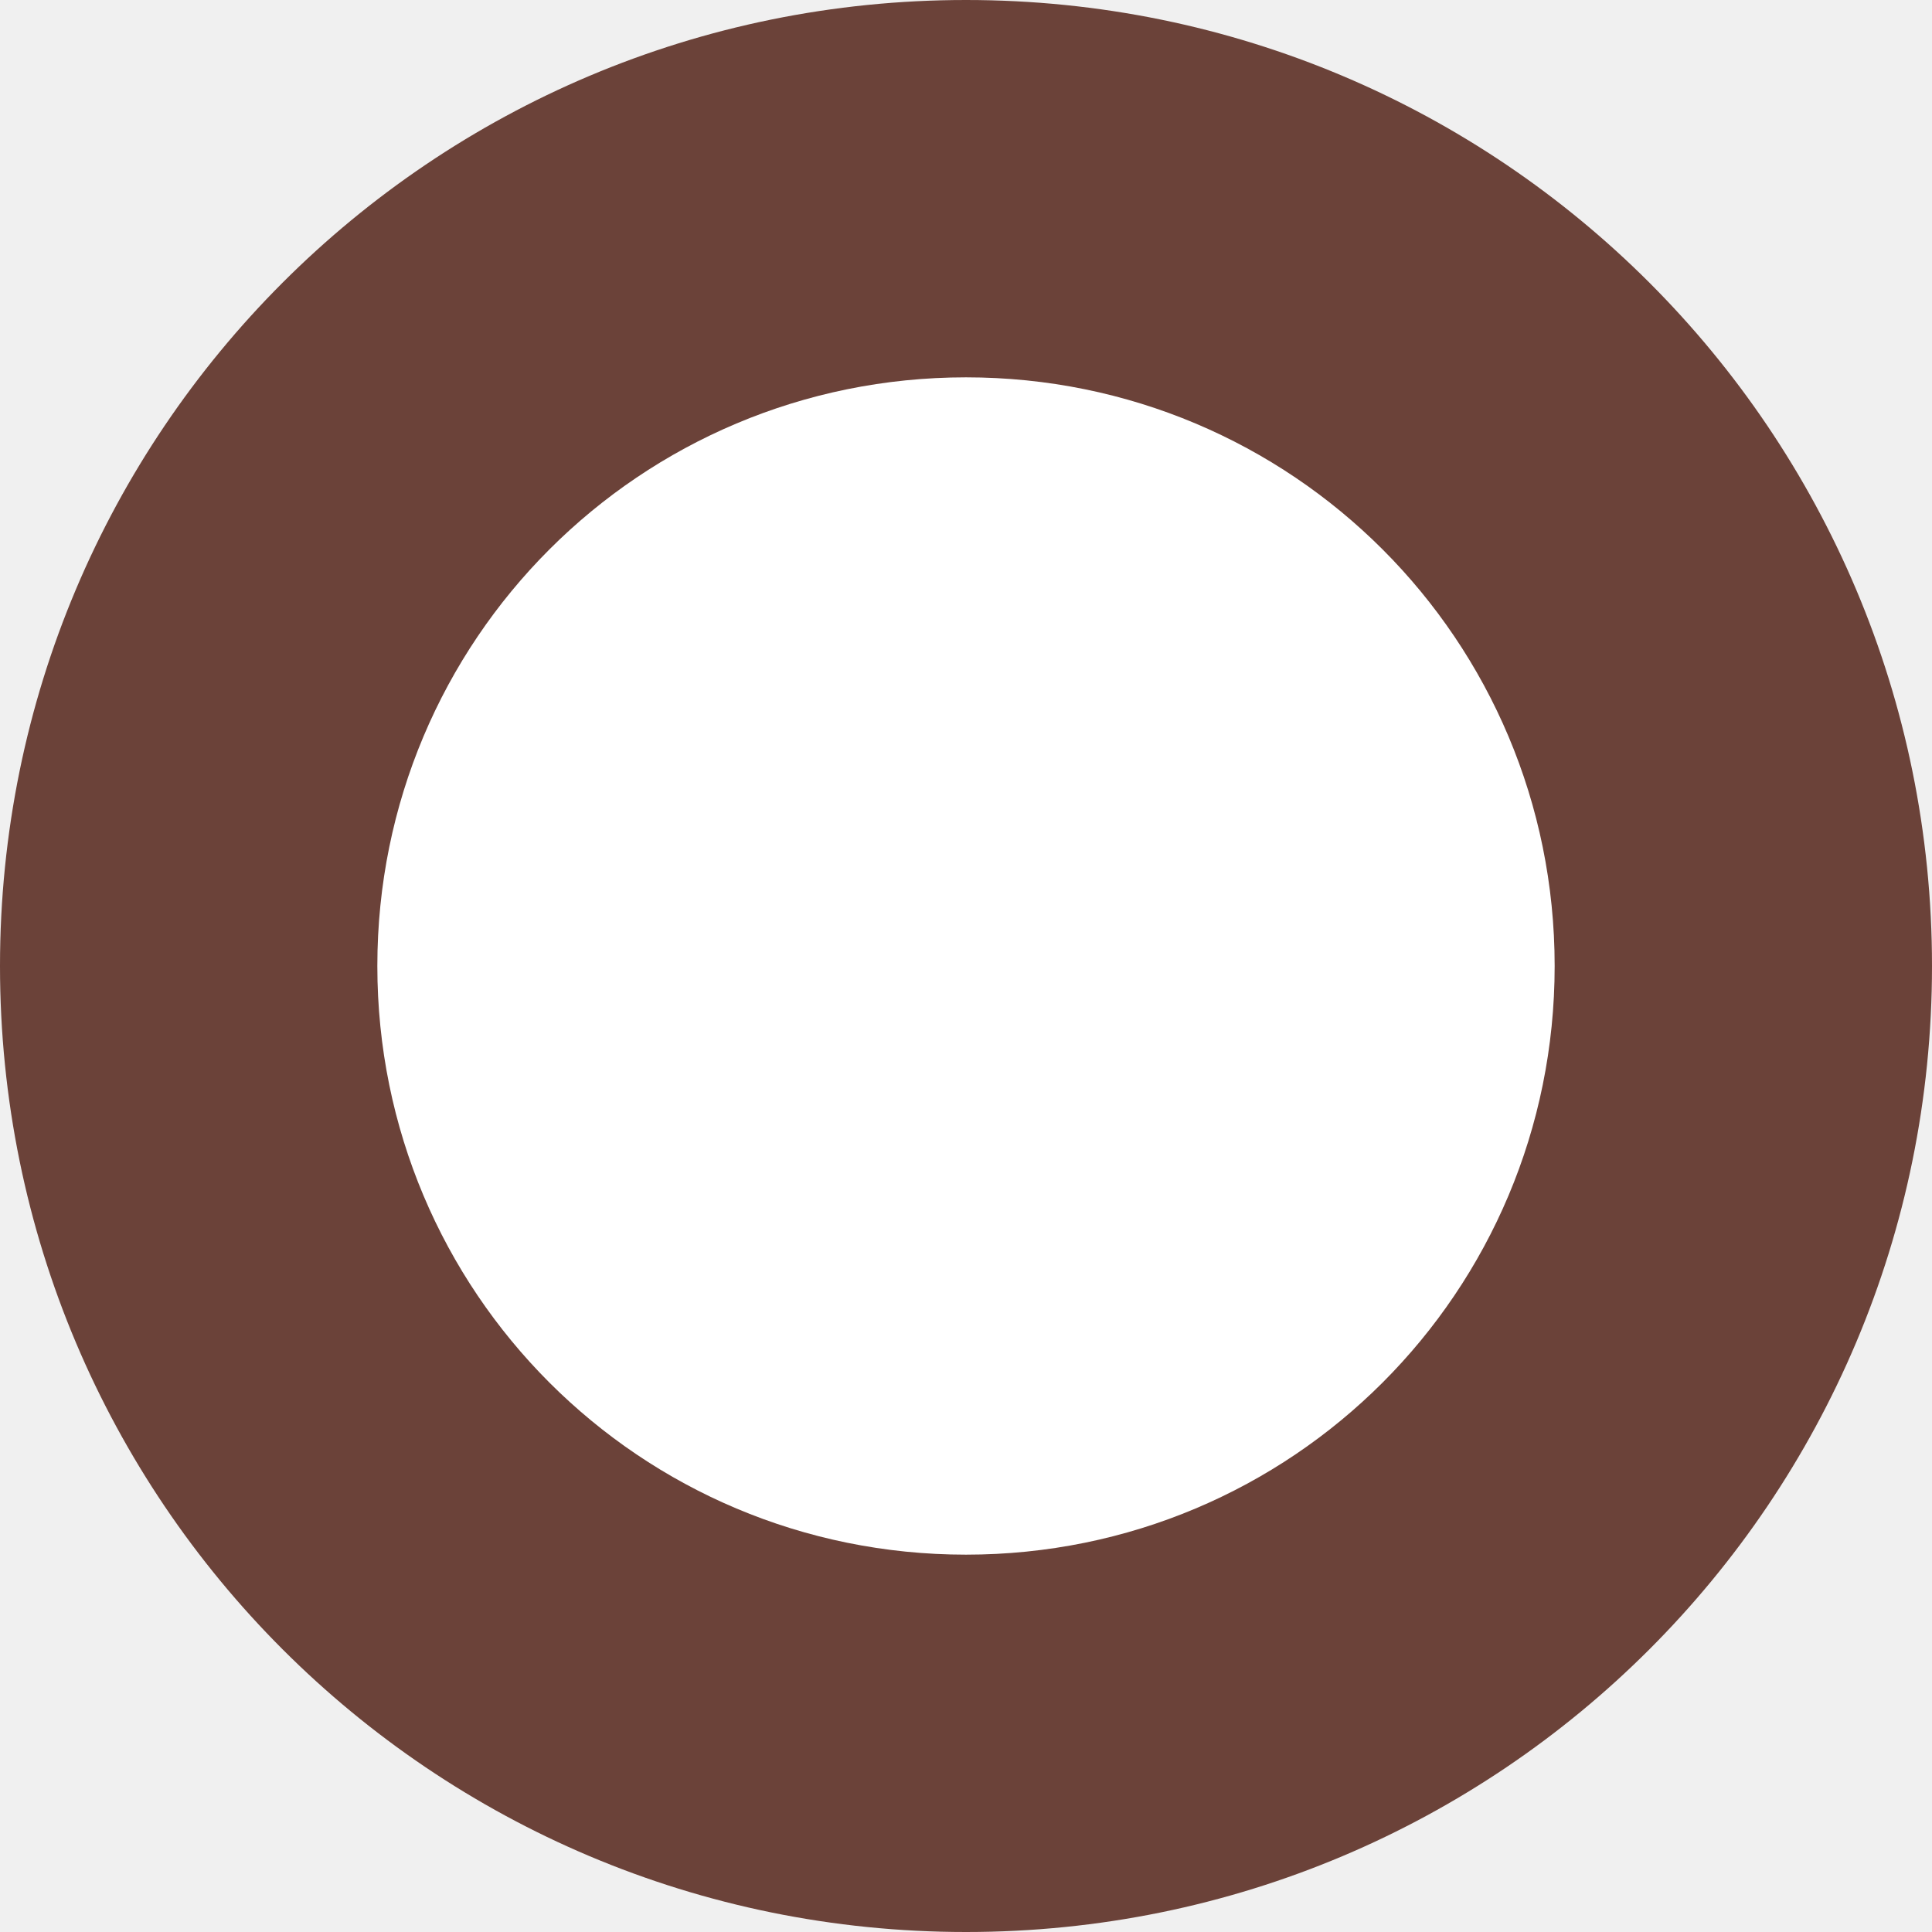
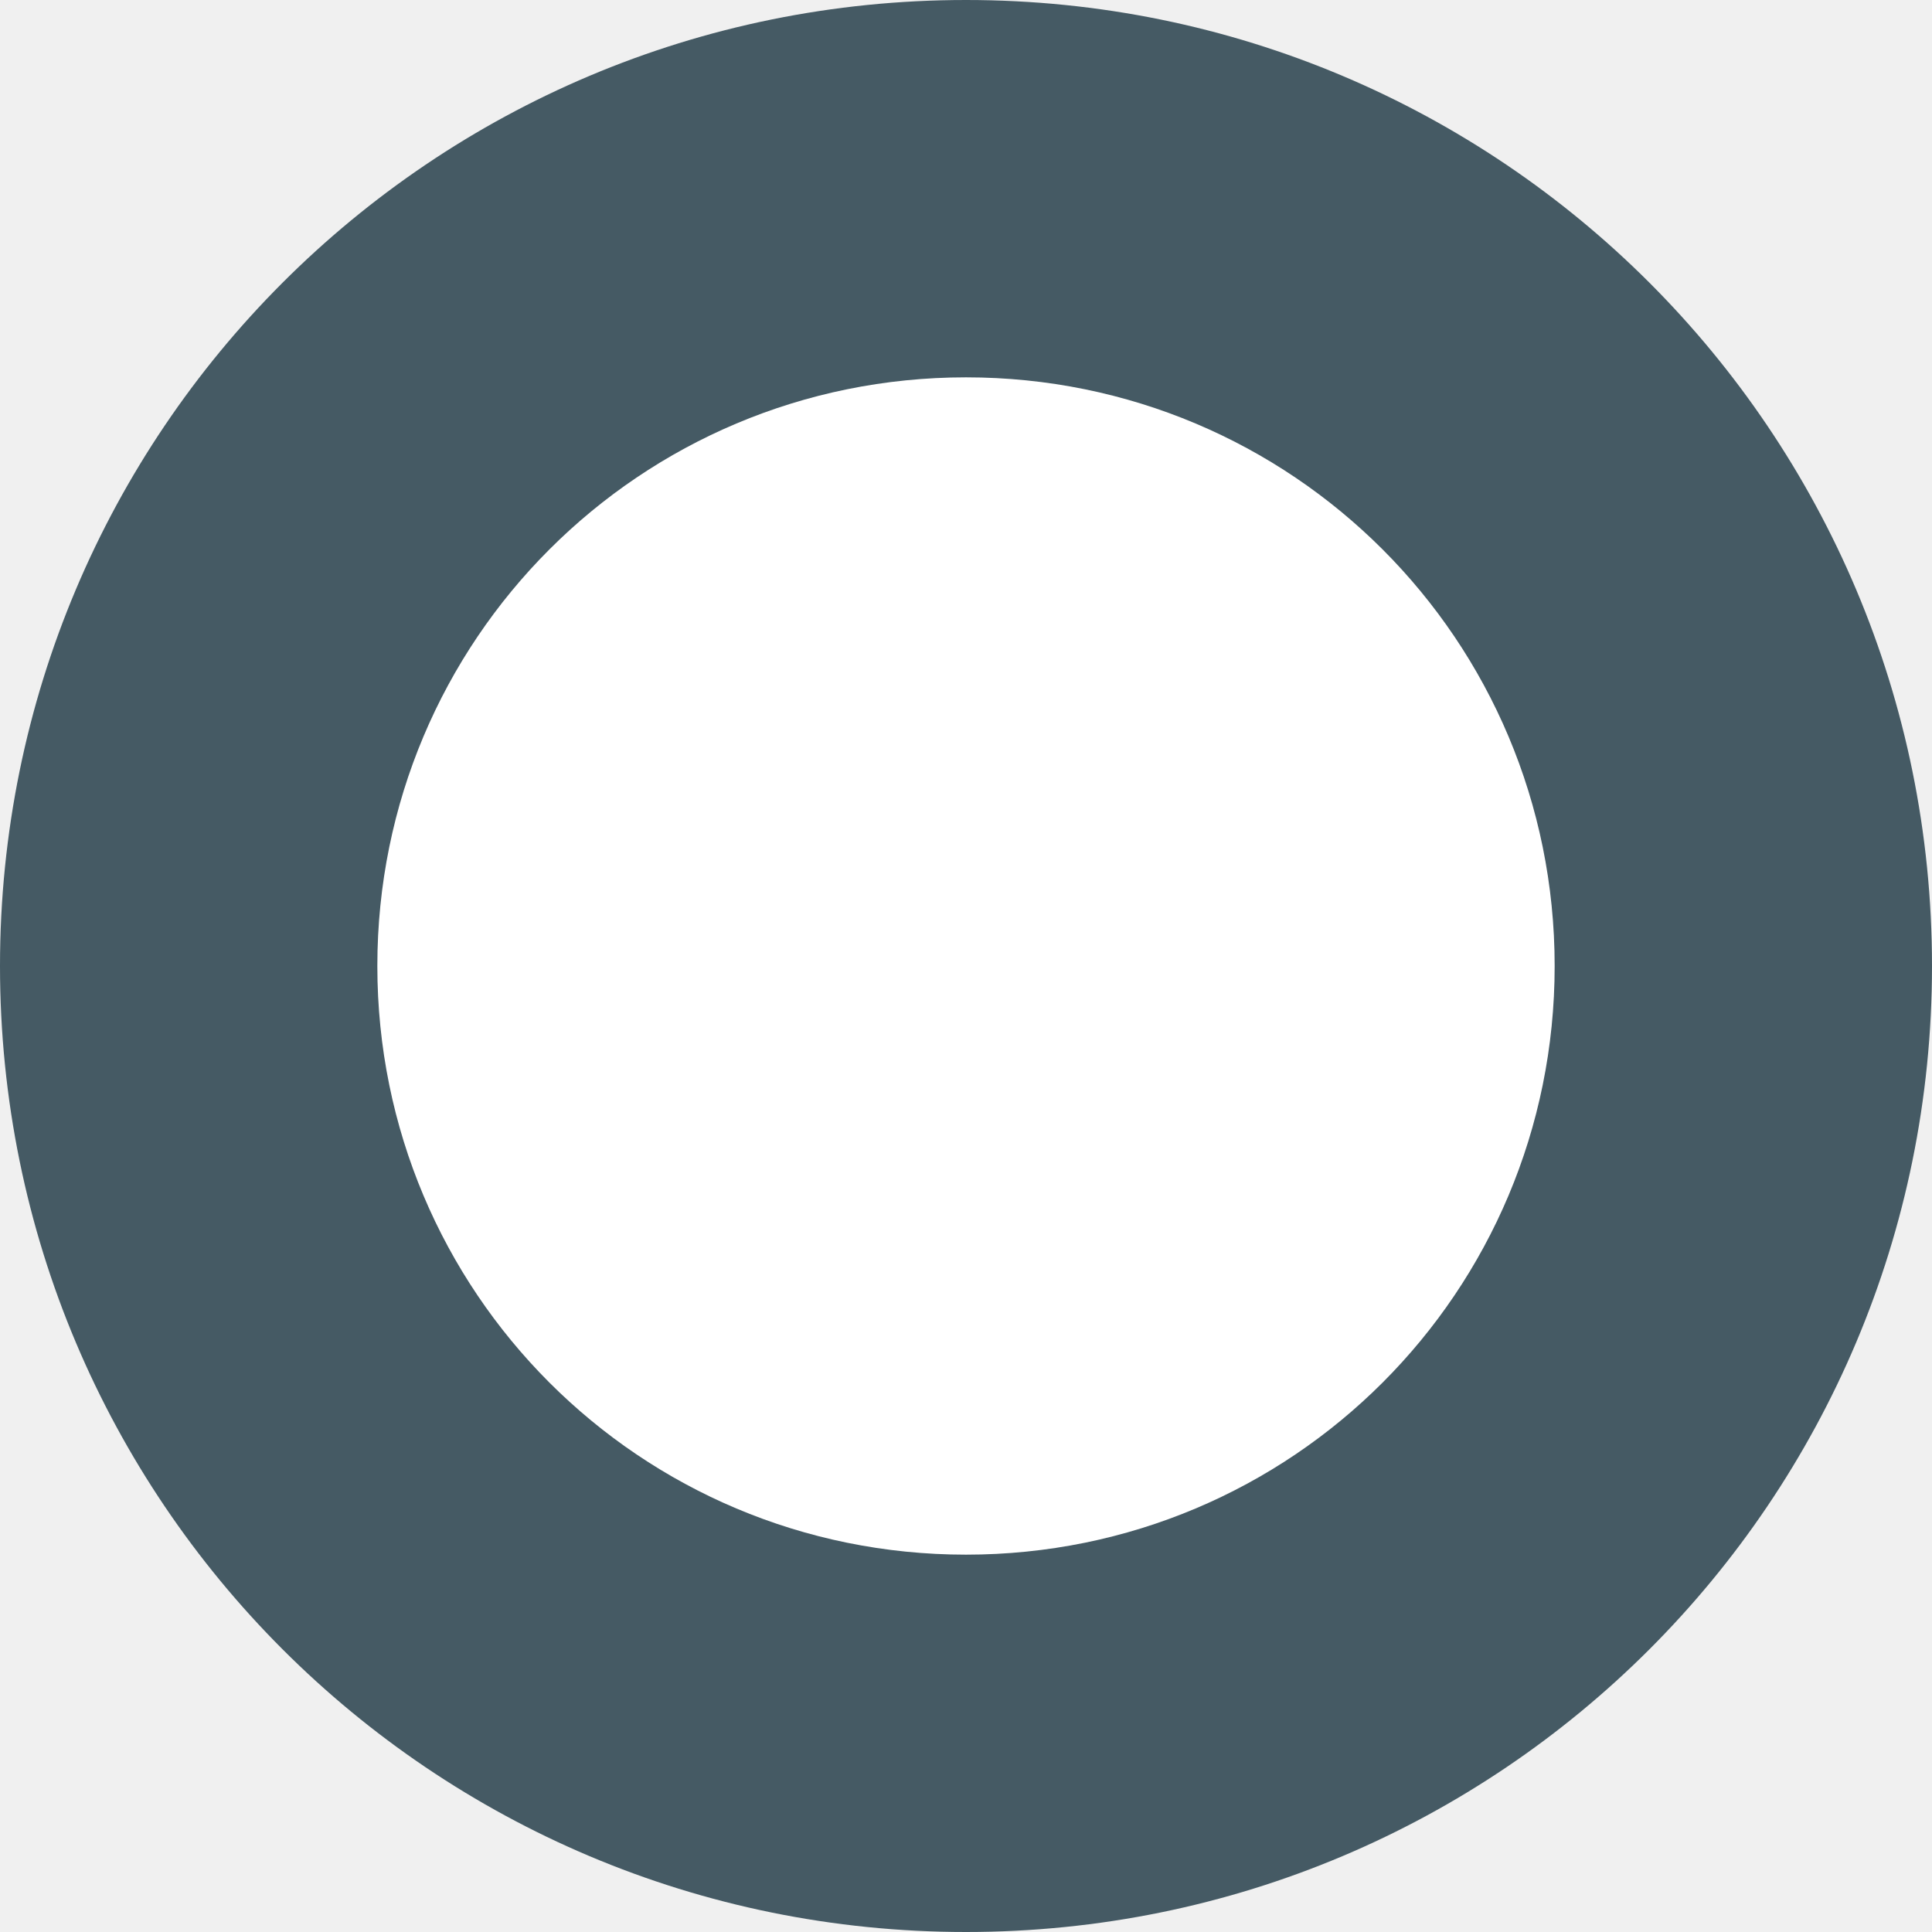
<svg xmlns="http://www.w3.org/2000/svg" version="1.2" viewBox="0 0 128 128" width="16" height="16">
  <style>
- 		.s0 { fill: #6b4239 }
+ 		.s0 { fill: #455a64 }
		.s1 { fill: #ffffff }
	</style>
  <path id="Background" class="s0" d="m64 128c-35.4 0-64-28.6-64-64 0-35.4 28.6-64 64-64 35.4 0 64 28.6 64 64 0 35.4-28.6 64-64 64z" />
  <path id="Alakzat 1" class="s1" d="m64 103c-21.6 0-39-17.4-39-39 0-21.6 17.4-39 39-39 21.6 0 39 17.4 39 39 0 21.6-17.4 39-39 39z" />
</svg>
